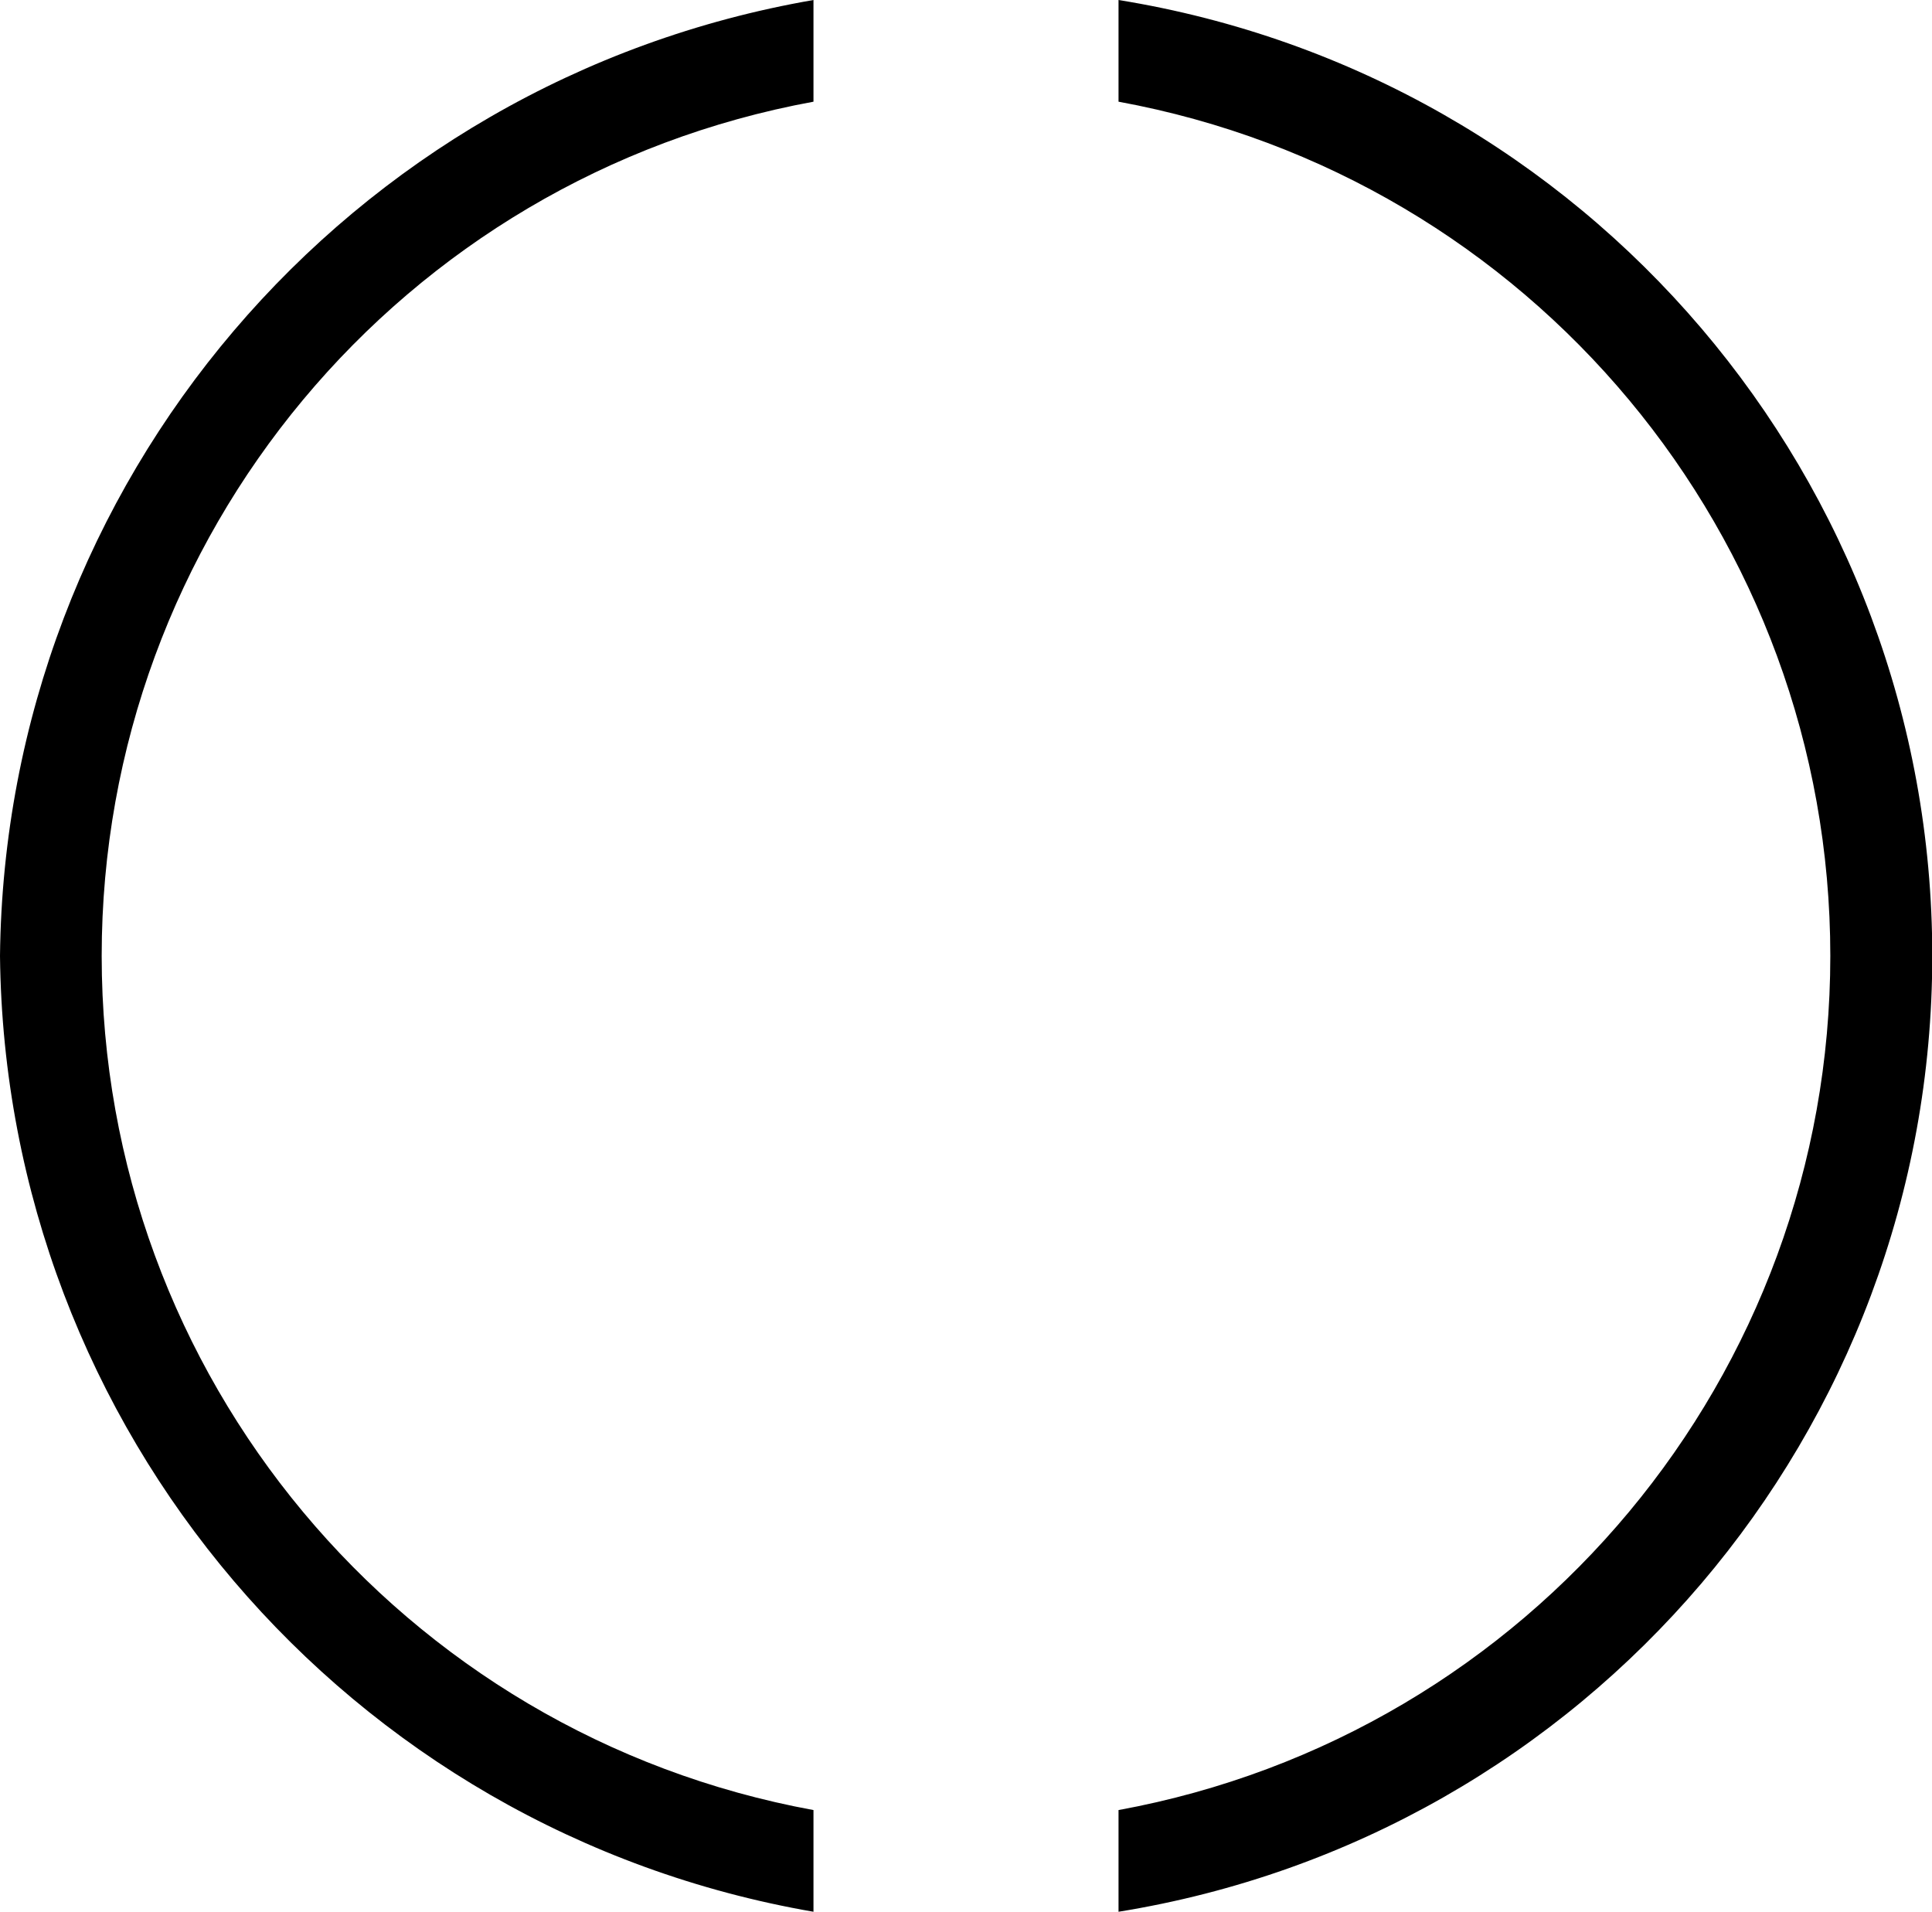
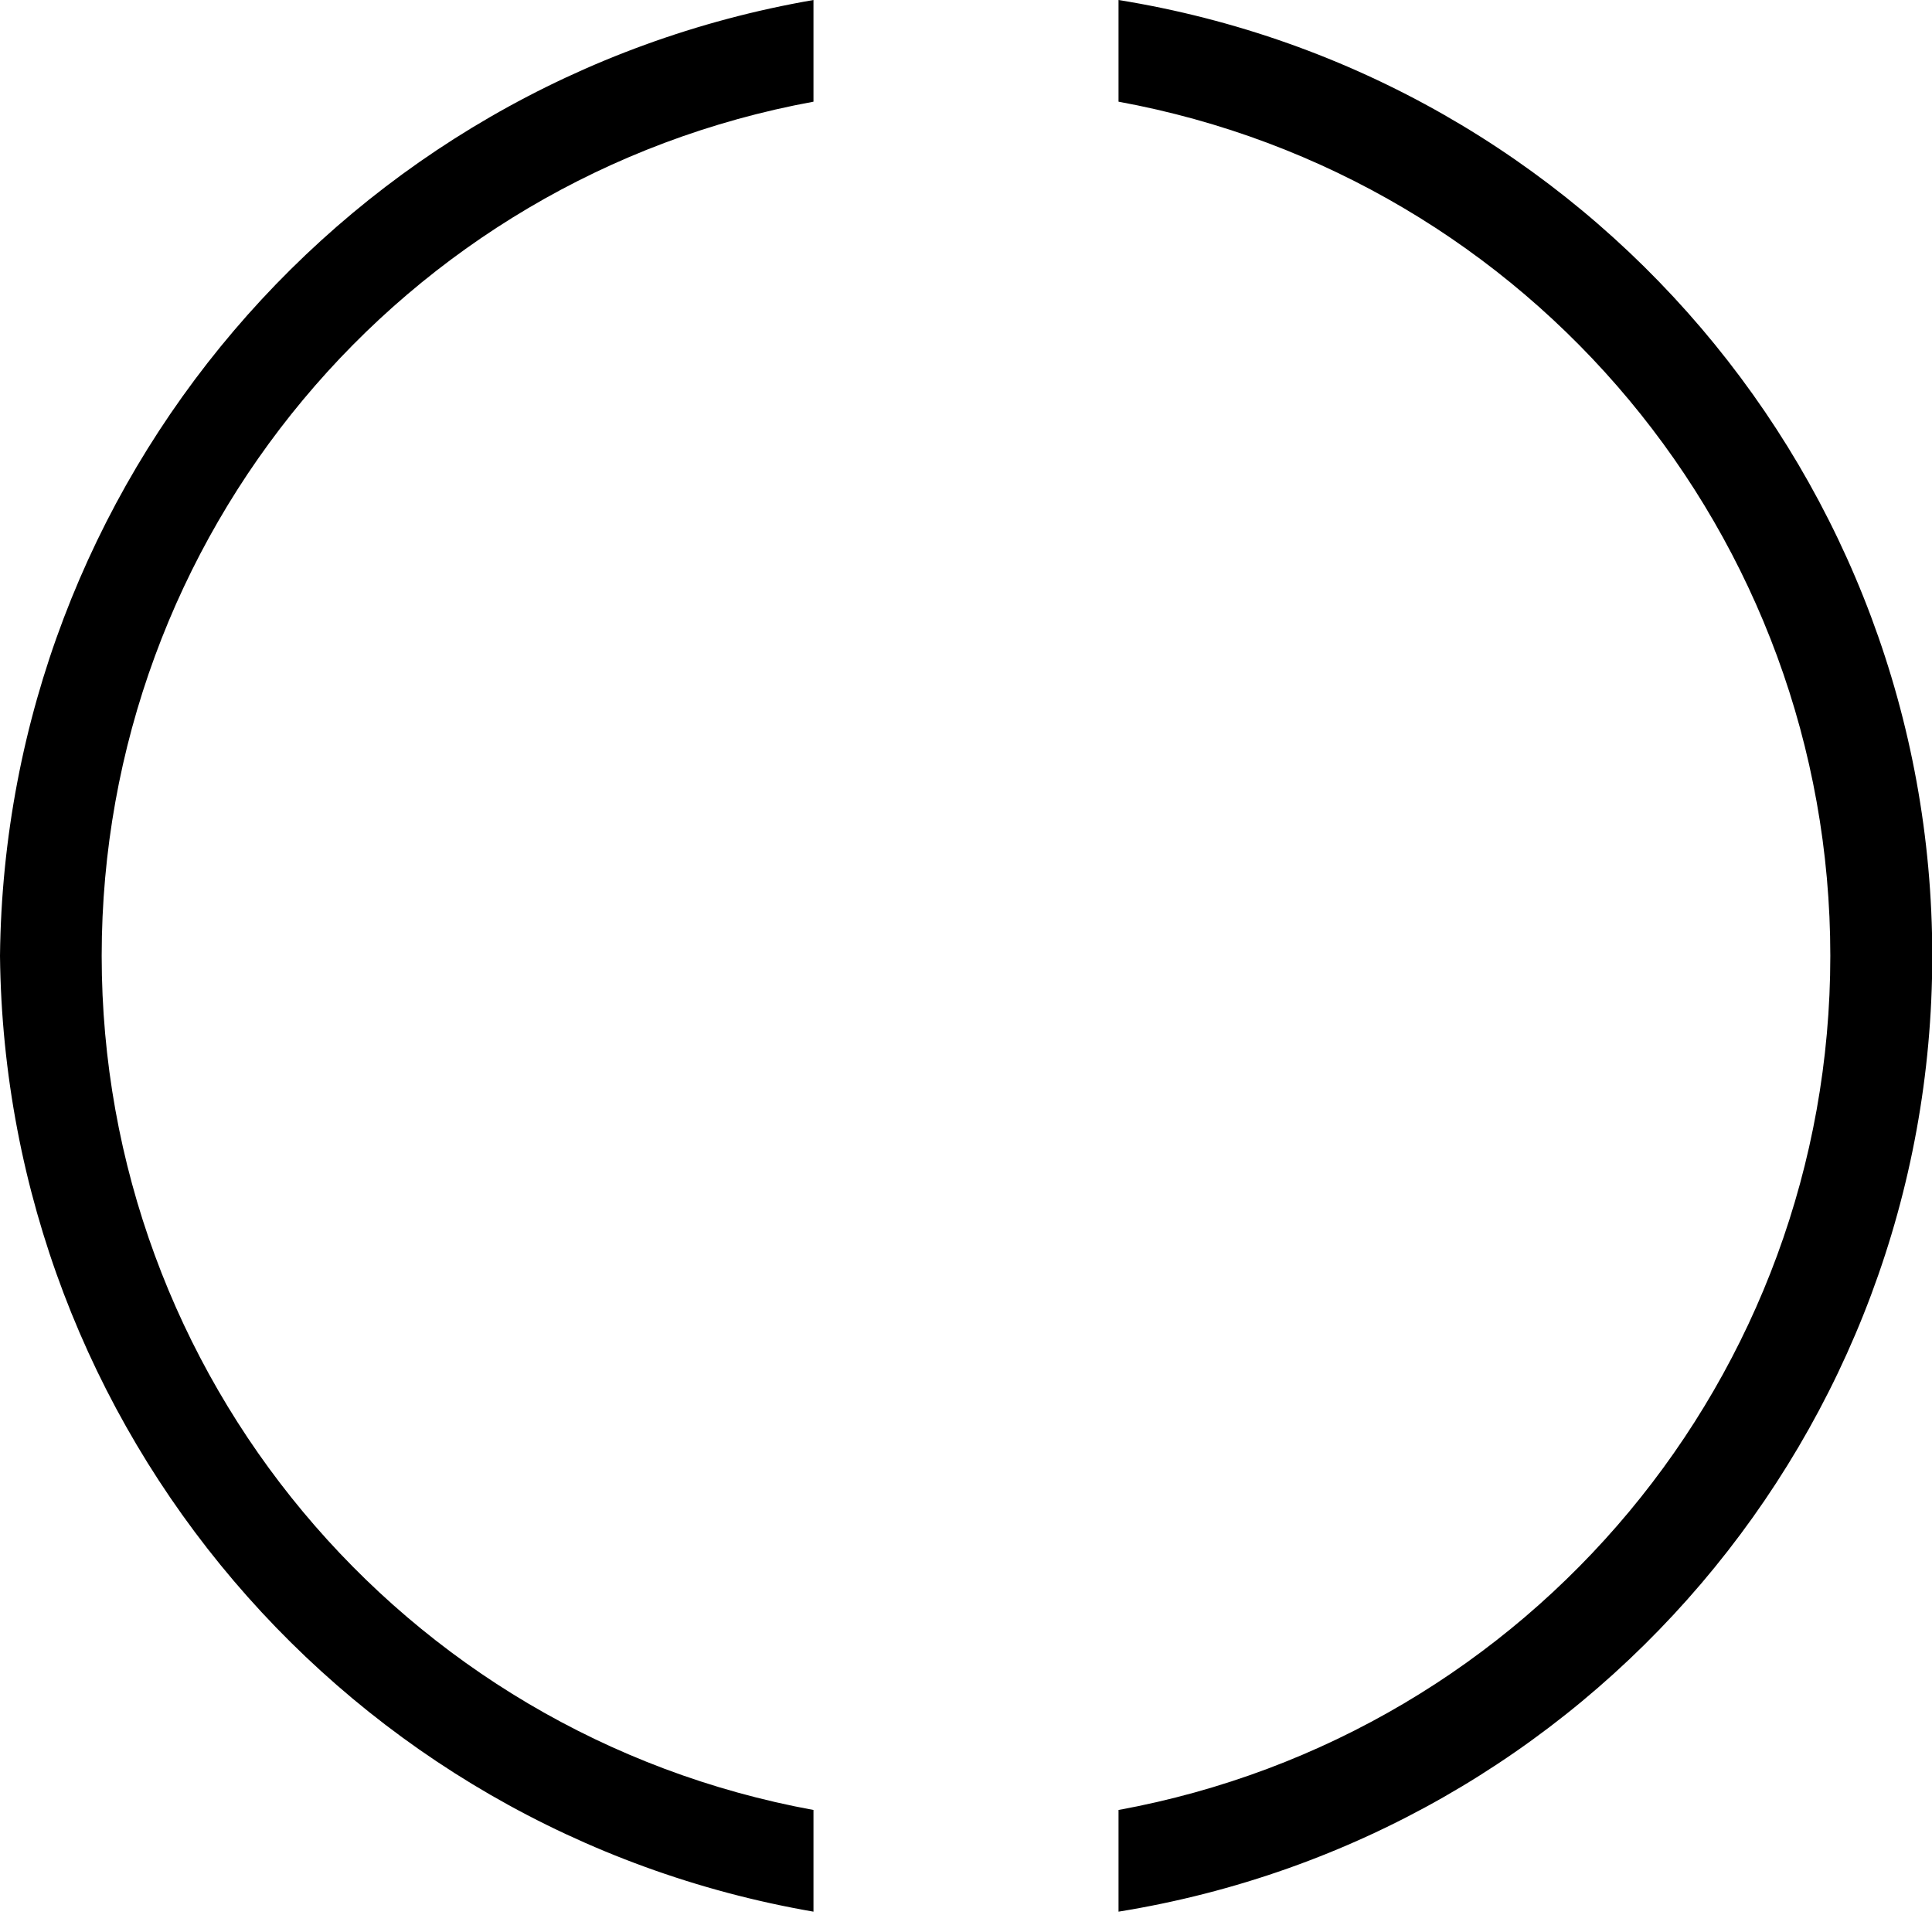
- <svg xmlns="http://www.w3.org/2000/svg" width="19" height="18.8" viewBox="0 0 19 18.8">
+ <svg xmlns="http://www.w3.org/2000/svg" width="19" height="19" viewBox="0 0 19 19">
  <path d="M0,9.4a9.645,9.645,0,0,0,8,9.4v-1A8.54,8.54,0,0,1,8,1V0A9.645,9.645,0,0,0,0,9.4ZM11,0V1a8.54,8.54,0,0,1,0,16.8v1A9.522,9.522,0,0,0,11,0Z" />
</svg>
